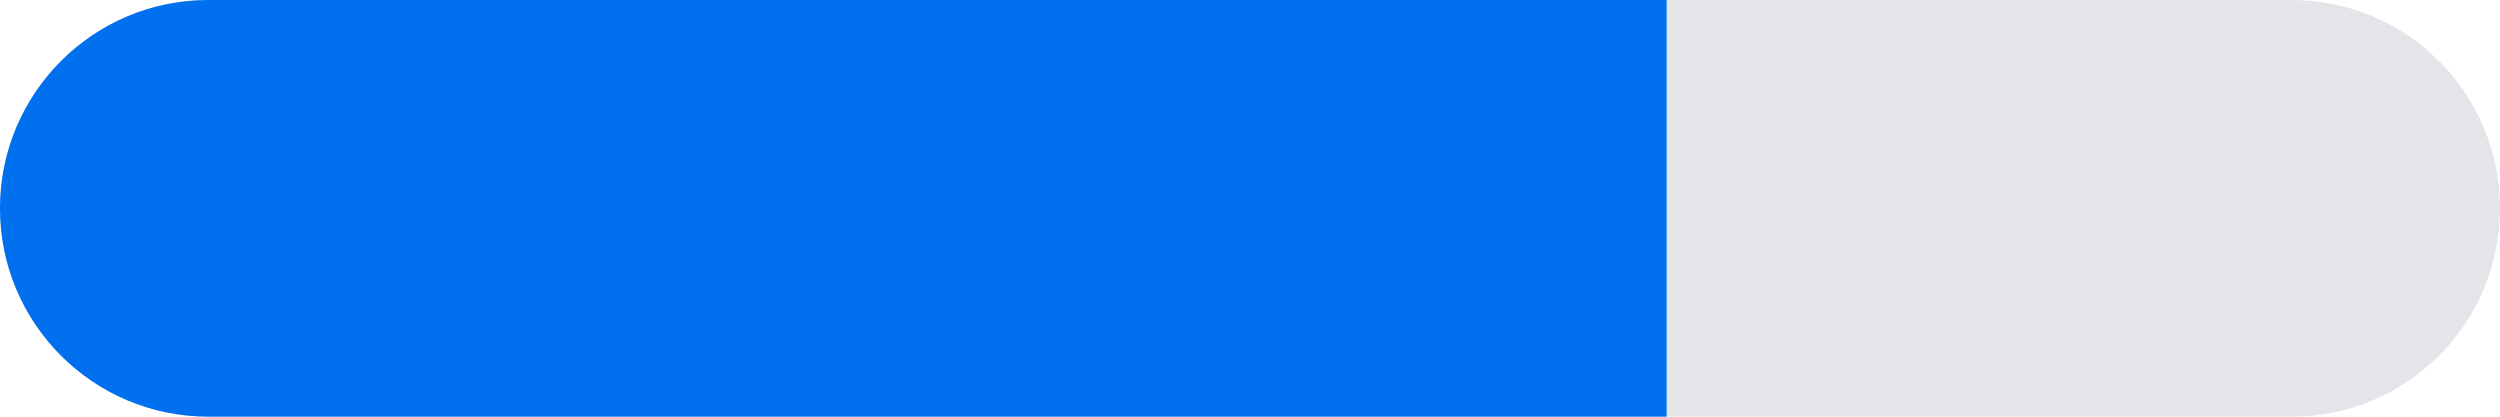
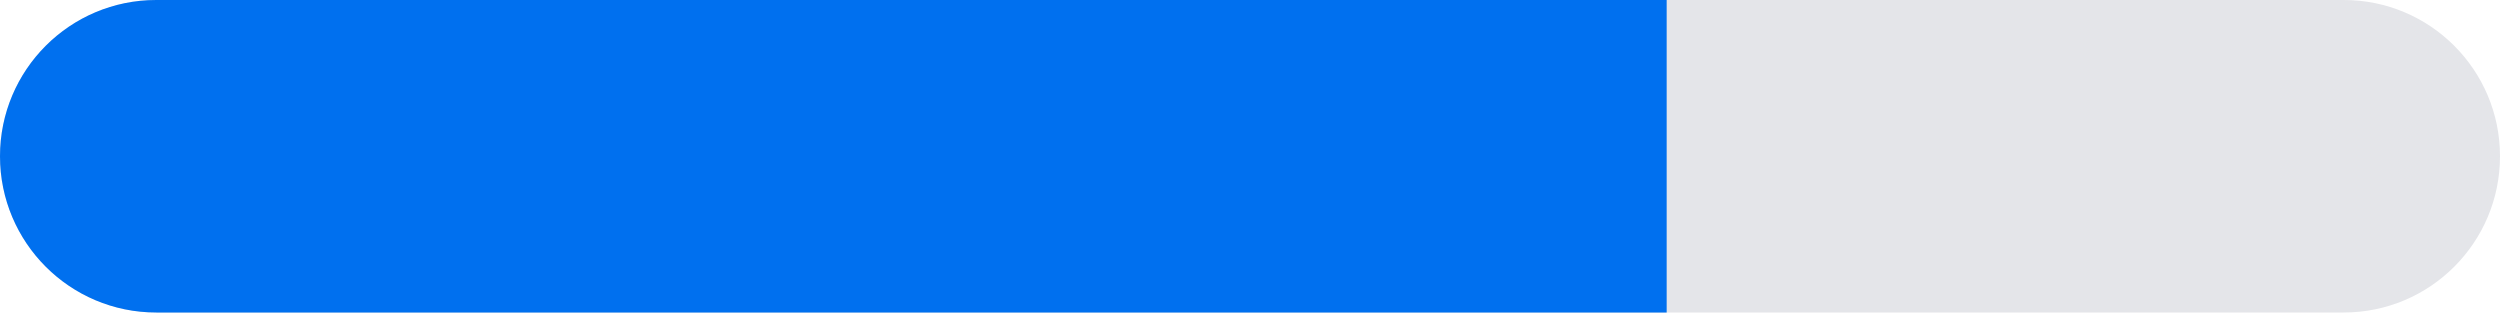
- <svg xmlns="http://www.w3.org/2000/svg" width="96" height="16" viewBox="0 0 96 16" fill="none">
-   <rect x="-0.001" width="96" height="16" rx="8" fill="#E4E5E9" />
-   <path d="M-0.001 8C-0.001 3.582 3.58 0 7.999 0H63.999V16H7.999C3.58 16 -0.001 12.418 -0.001 8V8Z" fill="#0070EF" />
+ <svg xmlns="http://www.w3.org/2000/svg" width="96" height="12" viewBox="0 0 96 12" fill="none">
+   <rect width="96" height="12" rx="6" fill="#E4E5E9" />
+   <path d="M0 6C0 2.686 2.686 0 6 0H64V12H6C2.686 12 0 9.314 0 6V6Z" fill="#0070EF" />
</svg>
